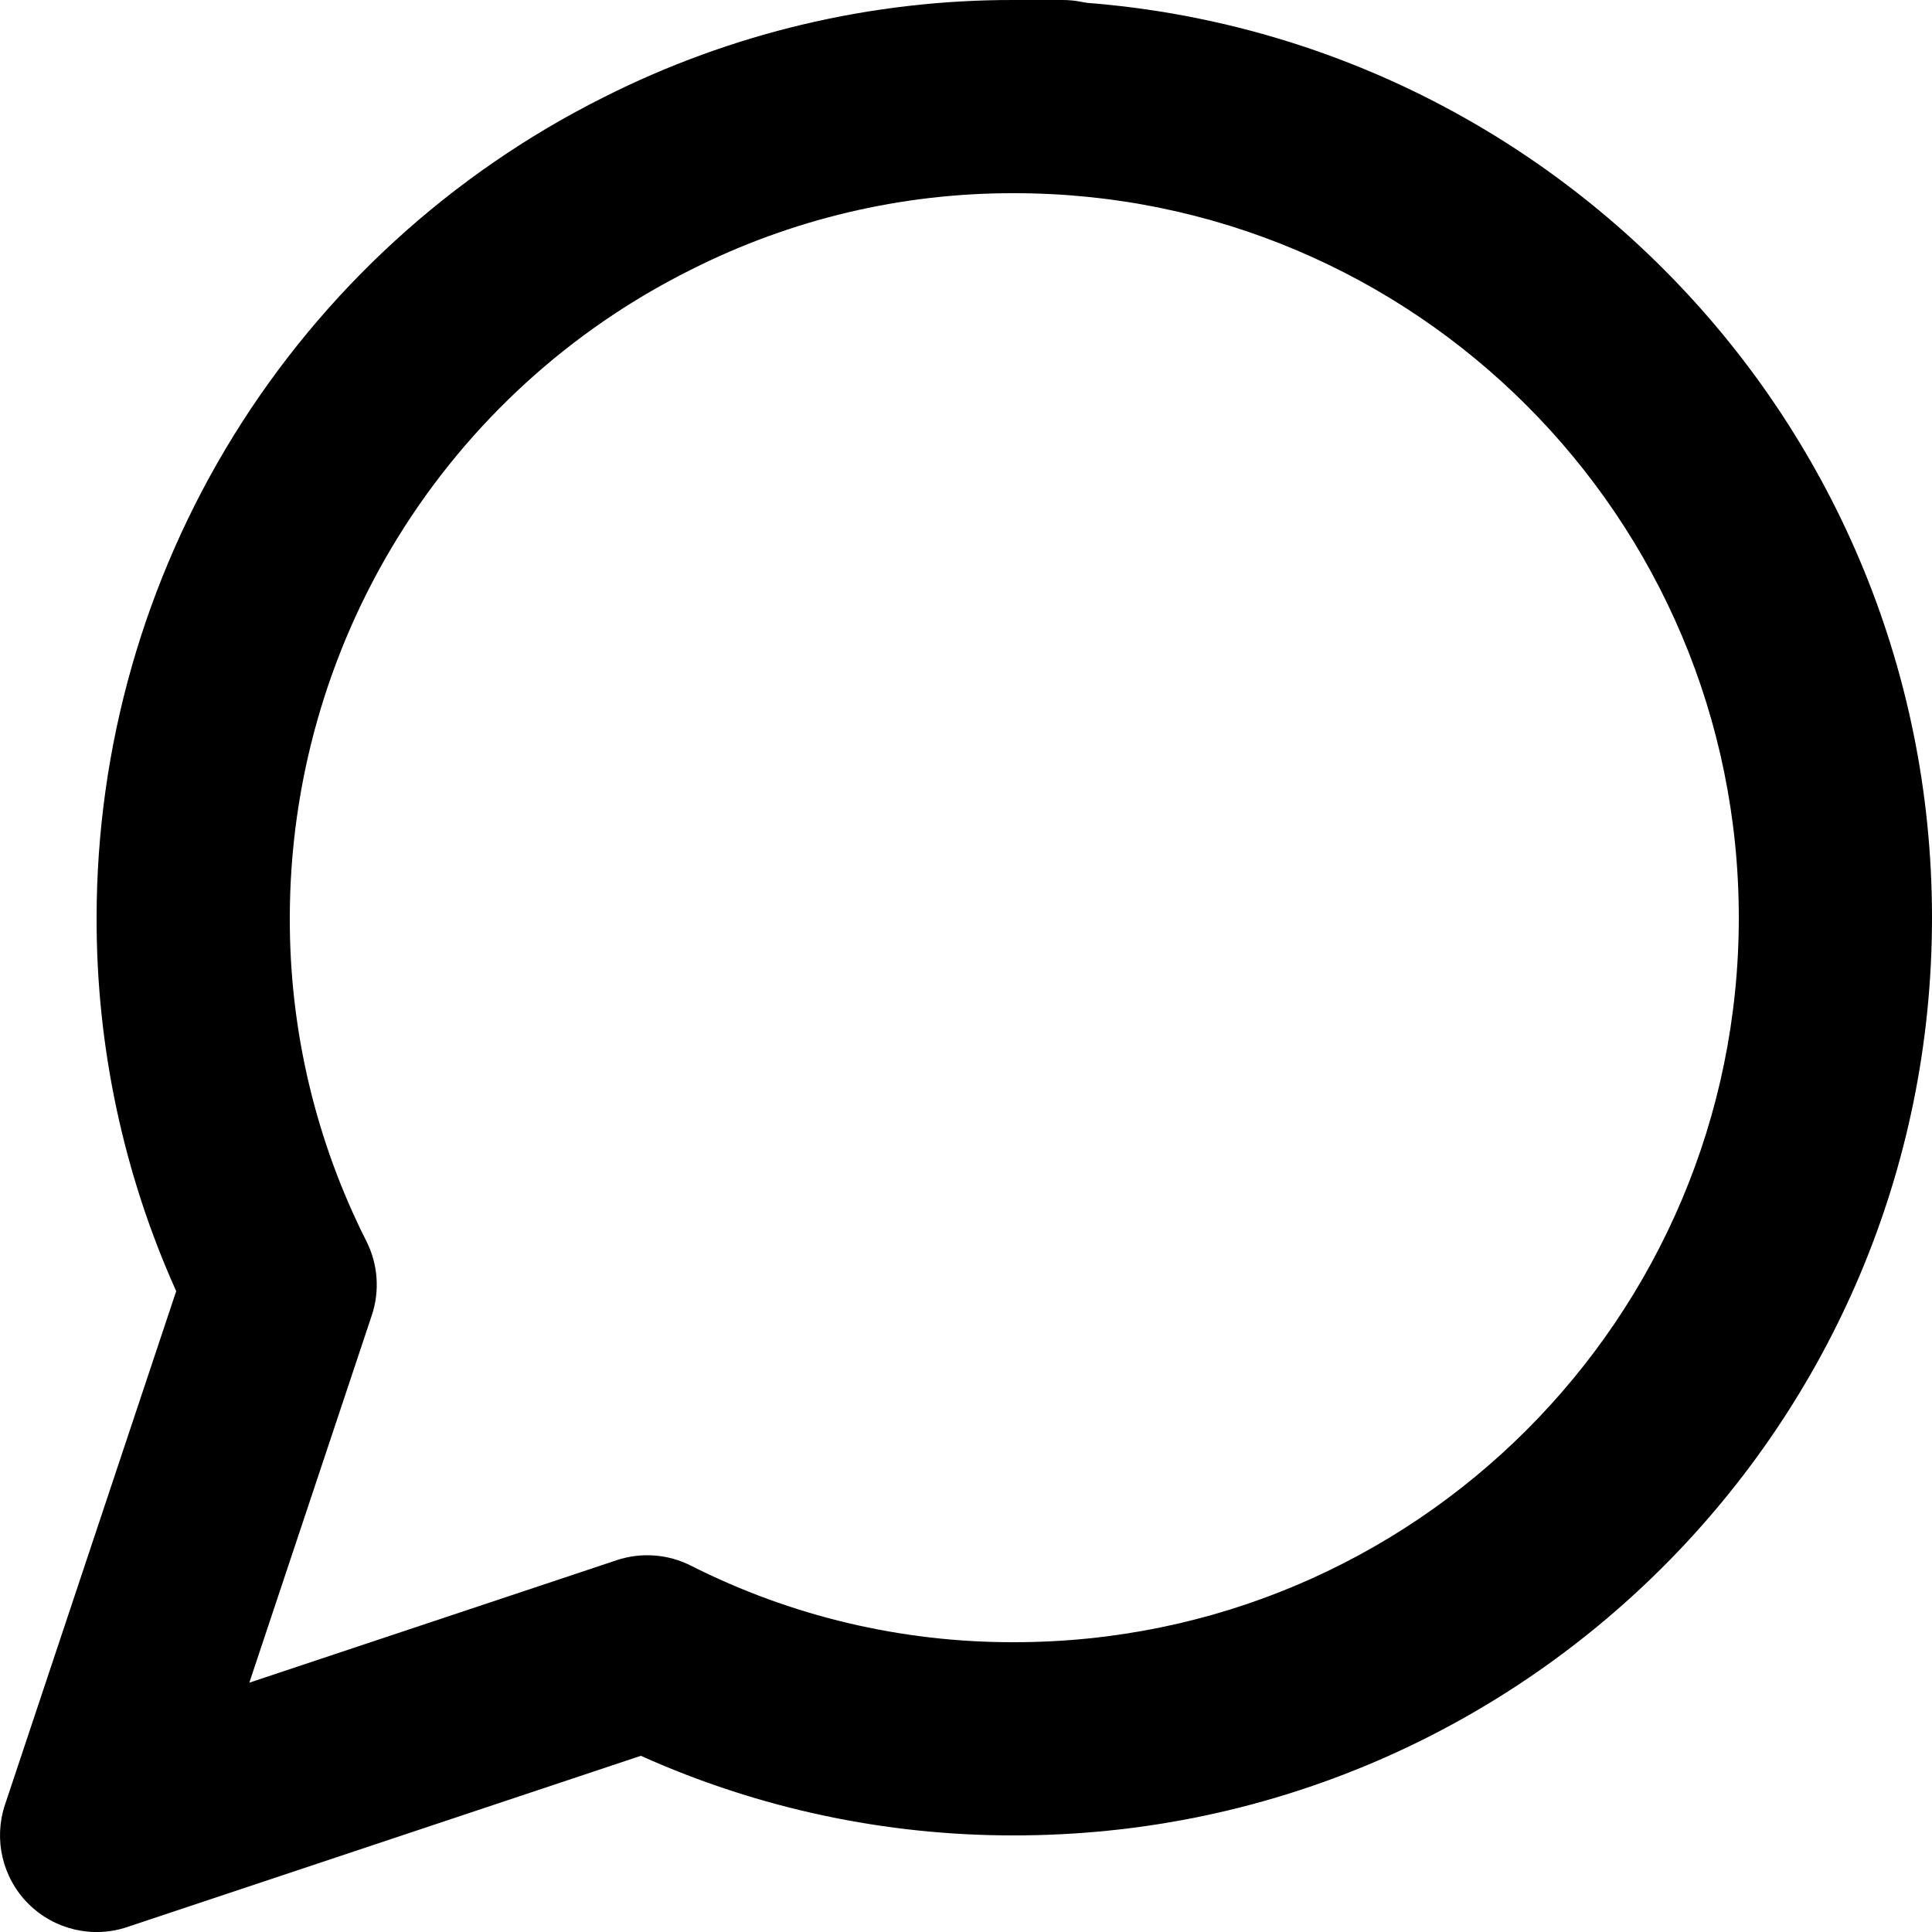
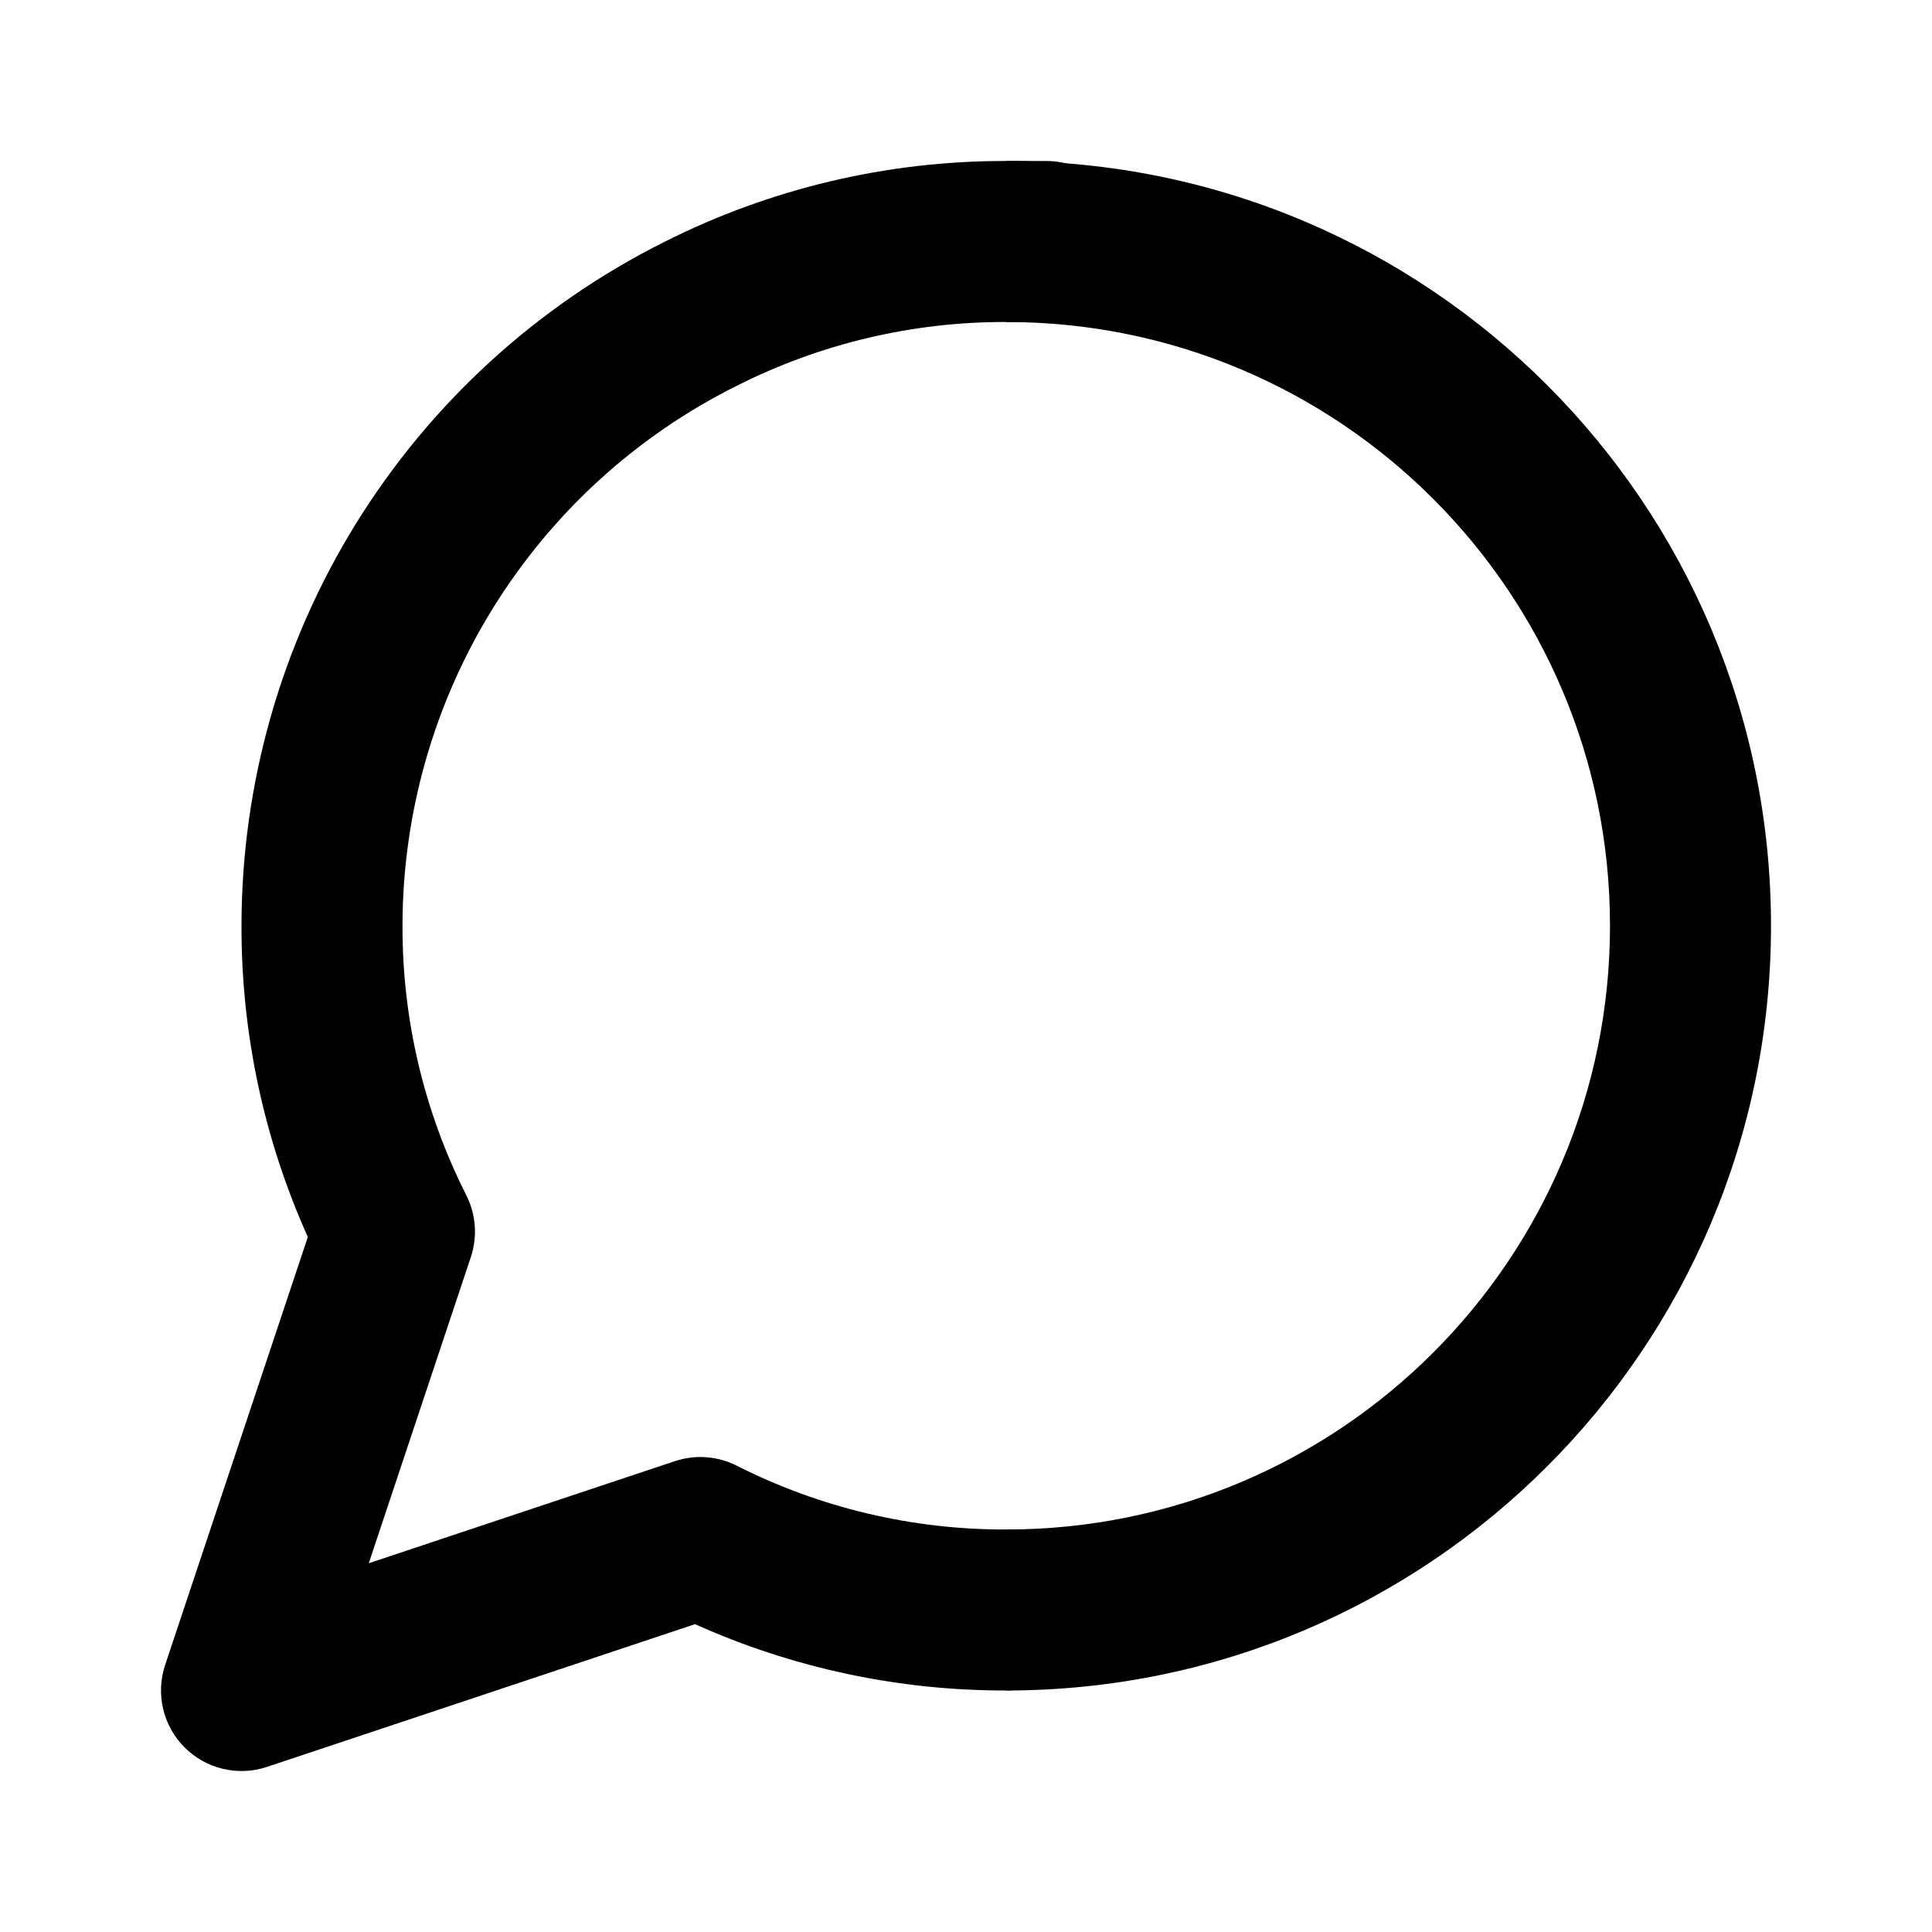
- <svg xmlns="http://www.w3.org/2000/svg" width="20" height="20" viewBox="0 0 20 20" fill="none">
-   <path fill-rule="evenodd" clip-rule="evenodd" d="M10.497 2C9.335 1.997 8.188 2.269 7.151 2.793L7.147 2.795C5.901 3.417 4.854 4.374 4.121 5.559C3.389 6.743 3.001 8.108 3 9.5L3 9.503C2.997 10.665 3.269 11.812 3.793 12.849C3.913 13.087 3.933 13.363 3.849 13.616L2.581 17.419L6.384 16.151C6.637 16.067 6.913 16.087 7.151 16.207C8.188 16.732 9.335 17.003 10.497 17C11.05 16.999 11.499 17.445 11.5 17.997C11.502 18.55 11.055 18.999 10.503 19C9.168 19.003 7.849 18.722 6.634 18.176L1.316 19.949C0.957 20.069 0.561 19.975 0.293 19.707C0.025 19.439 -0.068 19.043 0.051 18.684L1.824 13.366C1.278 12.152 0.997 10.833 1 9.499C1.001 7.735 1.493 6.007 2.42 4.507C3.348 3.007 4.674 1.795 6.251 1.006C7.569 0.341 9.025 -0.004 10.501 2.84917e-05H11C11.552 2.84917e-05 12 0.448 12 1C12 1.552 11.552 2 11 2H10.5L10.497 2Z" fill="currentColor" />
-   <path fill-rule="evenodd" clip-rule="evenodd" d="M18 9.5C18 5.358 14.642 2 10.5 2L10.5 2.83718e-05C15.747 2.83718e-05 20 4.253 20 9.5C20 14.747 15.747 19 10.5 19V17C14.642 17 18 13.642 18 9.5Z" fill="currentColor" />
+ <svg xmlns="http://www.w3.org/2000/svg" width="24" height="24" viewBox="0 0 24 24" fill="none">
+   <path fill-rule="evenodd" clip-rule="evenodd" d="M12.497 4C11.335 3.997 10.188 4.269 9.151 4.793L9.147 4.795C7.901 5.417 6.854 6.374 6.121 7.559C5.389 8.743 5.001 10.108 5 11.5L5 11.503C4.997 12.665 5.269 13.812 5.793 14.849C5.913 15.087 5.933 15.363 5.849 15.616L4.581 19.419L8.384 18.151C8.637 18.067 8.913 18.087 9.151 18.207C10.188 18.732 11.335 19.003 12.497 19C13.05 18.999 13.499 19.445 13.5 19.997C13.501 20.55 13.055 20.999 12.503 21C11.168 21.003 9.849 20.722 8.634 20.176L3.316 21.949C2.957 22.069 2.561 21.975 2.293 21.707C2.025 21.439 1.932 21.043 2.051 20.684L3.824 15.366C3.278 14.152 2.997 12.833 3 11.499C3.001 9.735 3.493 8.007 4.42 6.507C5.348 5.007 6.674 3.795 8.251 3.006C9.569 2.341 11.025 1.996 12.501 2H13C13.552 2 14 2.448 14 3C14 3.552 13.552 4 13 4H12.5L12.497 4Z" fill="currentColor" />
+   <path fill-rule="evenodd" clip-rule="evenodd" d="M20 11.5C20 7.358 16.642 4 12.5 4L12.5 2C17.747 2 22 6.253 22 11.5C22 16.747 17.747 21 12.5 21V19C16.642 19 20 15.642 20 11.5Z" fill="currentColor" />
</svg>
